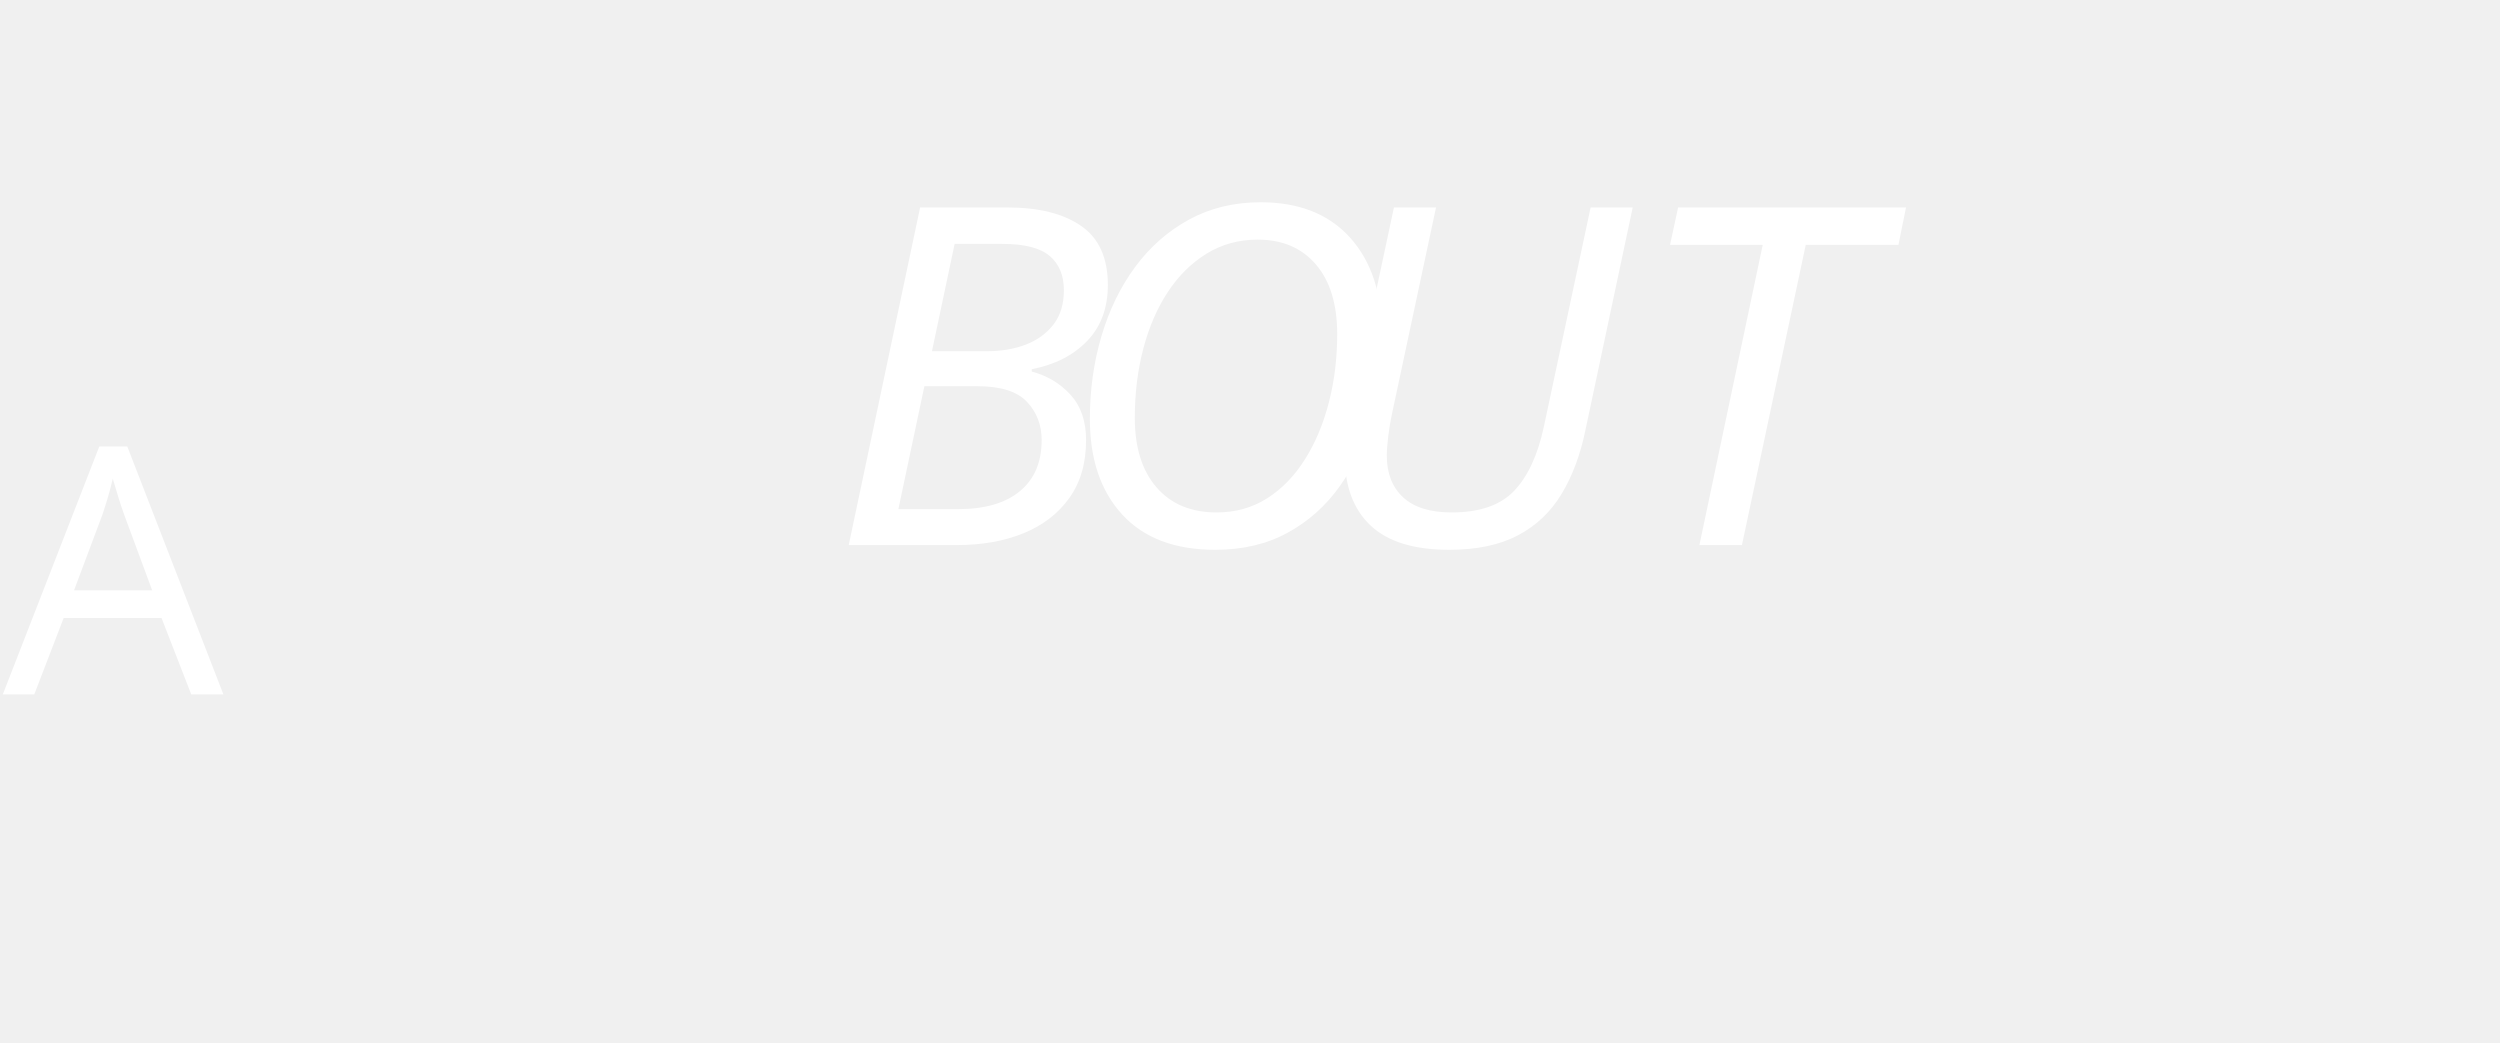
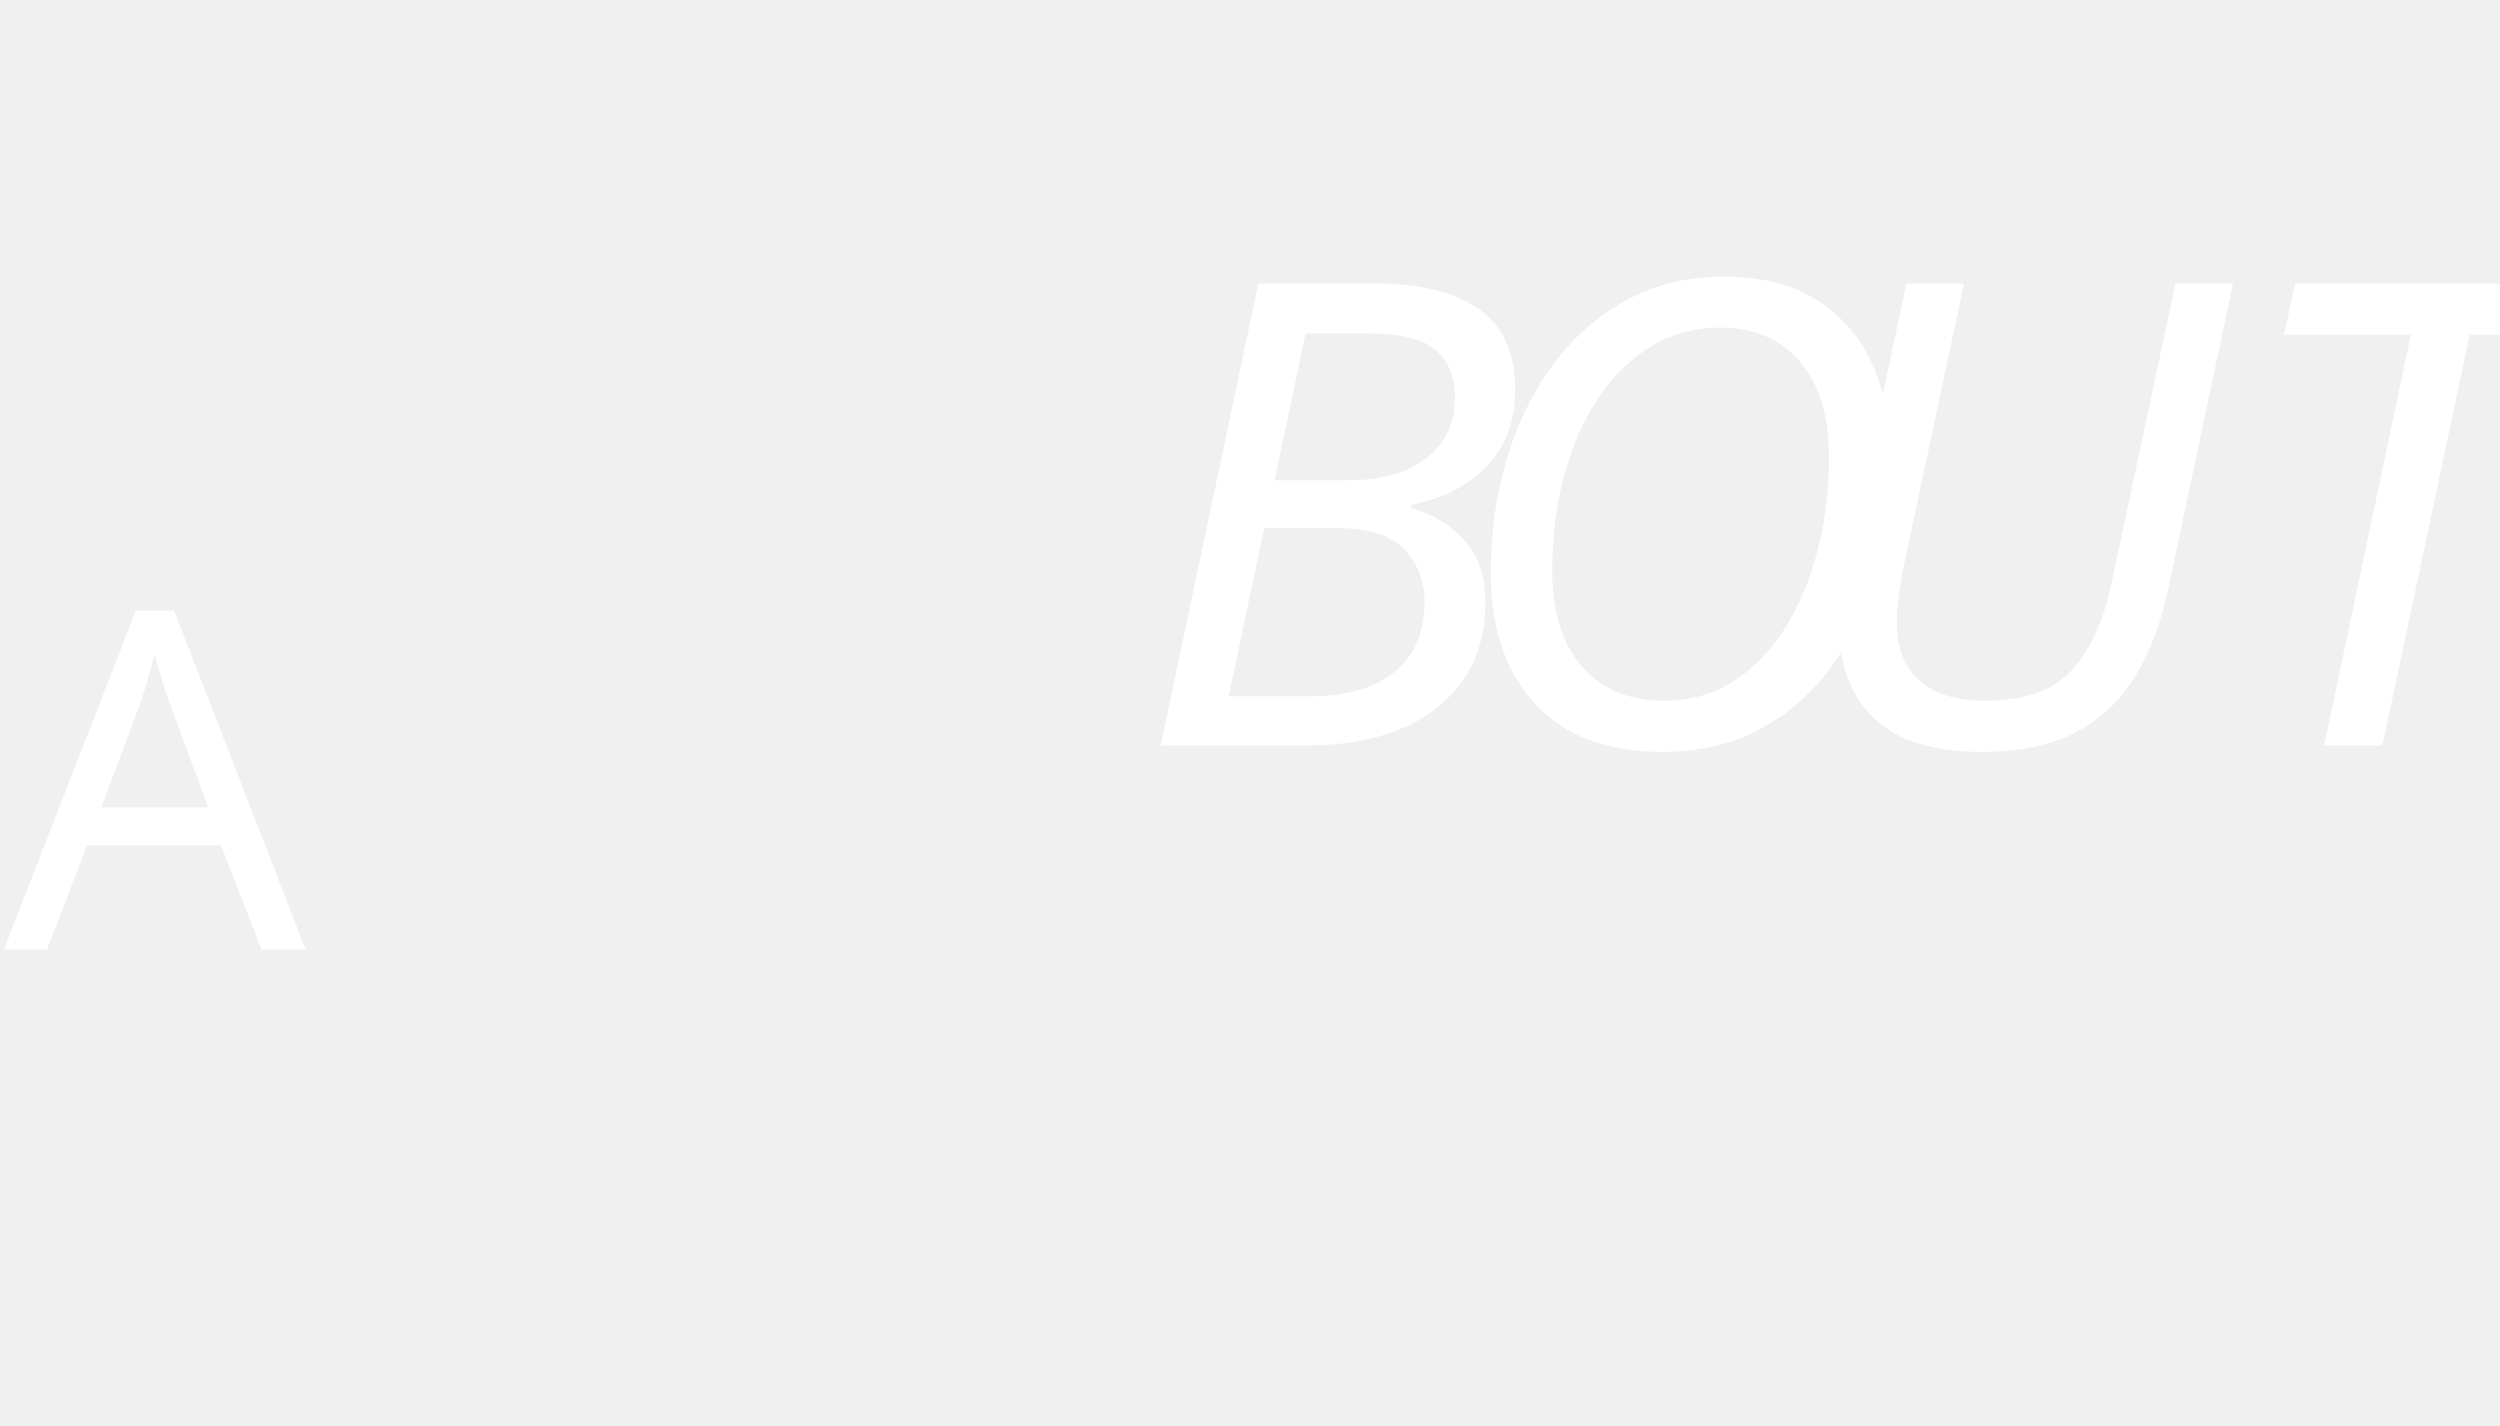
- <svg xmlns="http://www.w3.org/2000/svg" id="About" viewBox="0 0 959.62 400">
+ <svg xmlns="http://www.w3.org/2000/svg" id="About" version="1.1" viewBox="0 0 701.6 400">
  <defs>
    <style>
-       .cls-1 {
-         letter-spacing: 0em;
-       }
- 
-       .cls-2 {
+       .st0 {
        font-family: InstrumentSerif-Italic, 'Instrument Serif';
        font-size: 181.5px;
        font-style: italic;
      }

-       .cls-2, .cls-3 {
+       .st0, .st1, .st2 {
+         isolation: isolate;
+       }
+ 
+       .st0, .st2 {
        fill: #fff;
      }

-       .cls-3 {
+       .st2 {
        font-family: PFPixelscriptPro, 'PF Pixelscript Pro';
-         font-size: 132.72px;
+         font-size: 132.7px;
      }
    </style>
  </defs>
-   <text class="cls-3" transform="translate(1.08 266.54)">
-     <tspan x="0" y="0">A</tspan>
-   </text>
-   <text class="cls-2" transform="translate(318.34 209.23)">
-     <tspan x="0" y="0">B</tspan>
-     <tspan class="cls-1" x="86.94" y="0">O</tspan>
-     <tspan x="183.5" y="0">UT</tspan>
-   </text>
+   <g class="st1">
+     <text class="st2" transform="translate(1.1 266.5)">
+       <tspan x="0" y="0">A</tspan>
+     </text>
+   </g>
+   <g class="st1">
+     <text class="st0" transform="translate(318.3 209.2)">
+       <tspan x="0" y="0">B</tspan>
+     </text>
+     <text class="st0" transform="translate(405.3 209.2)">
+       <tspan x="0" y="0">O</tspan>
+     </text>
+     <text class="st0" transform="translate(501.8 209.2)">
+       <tspan x="0" y="0">UT</tspan>
+     </text>
+   </g>
</svg>
